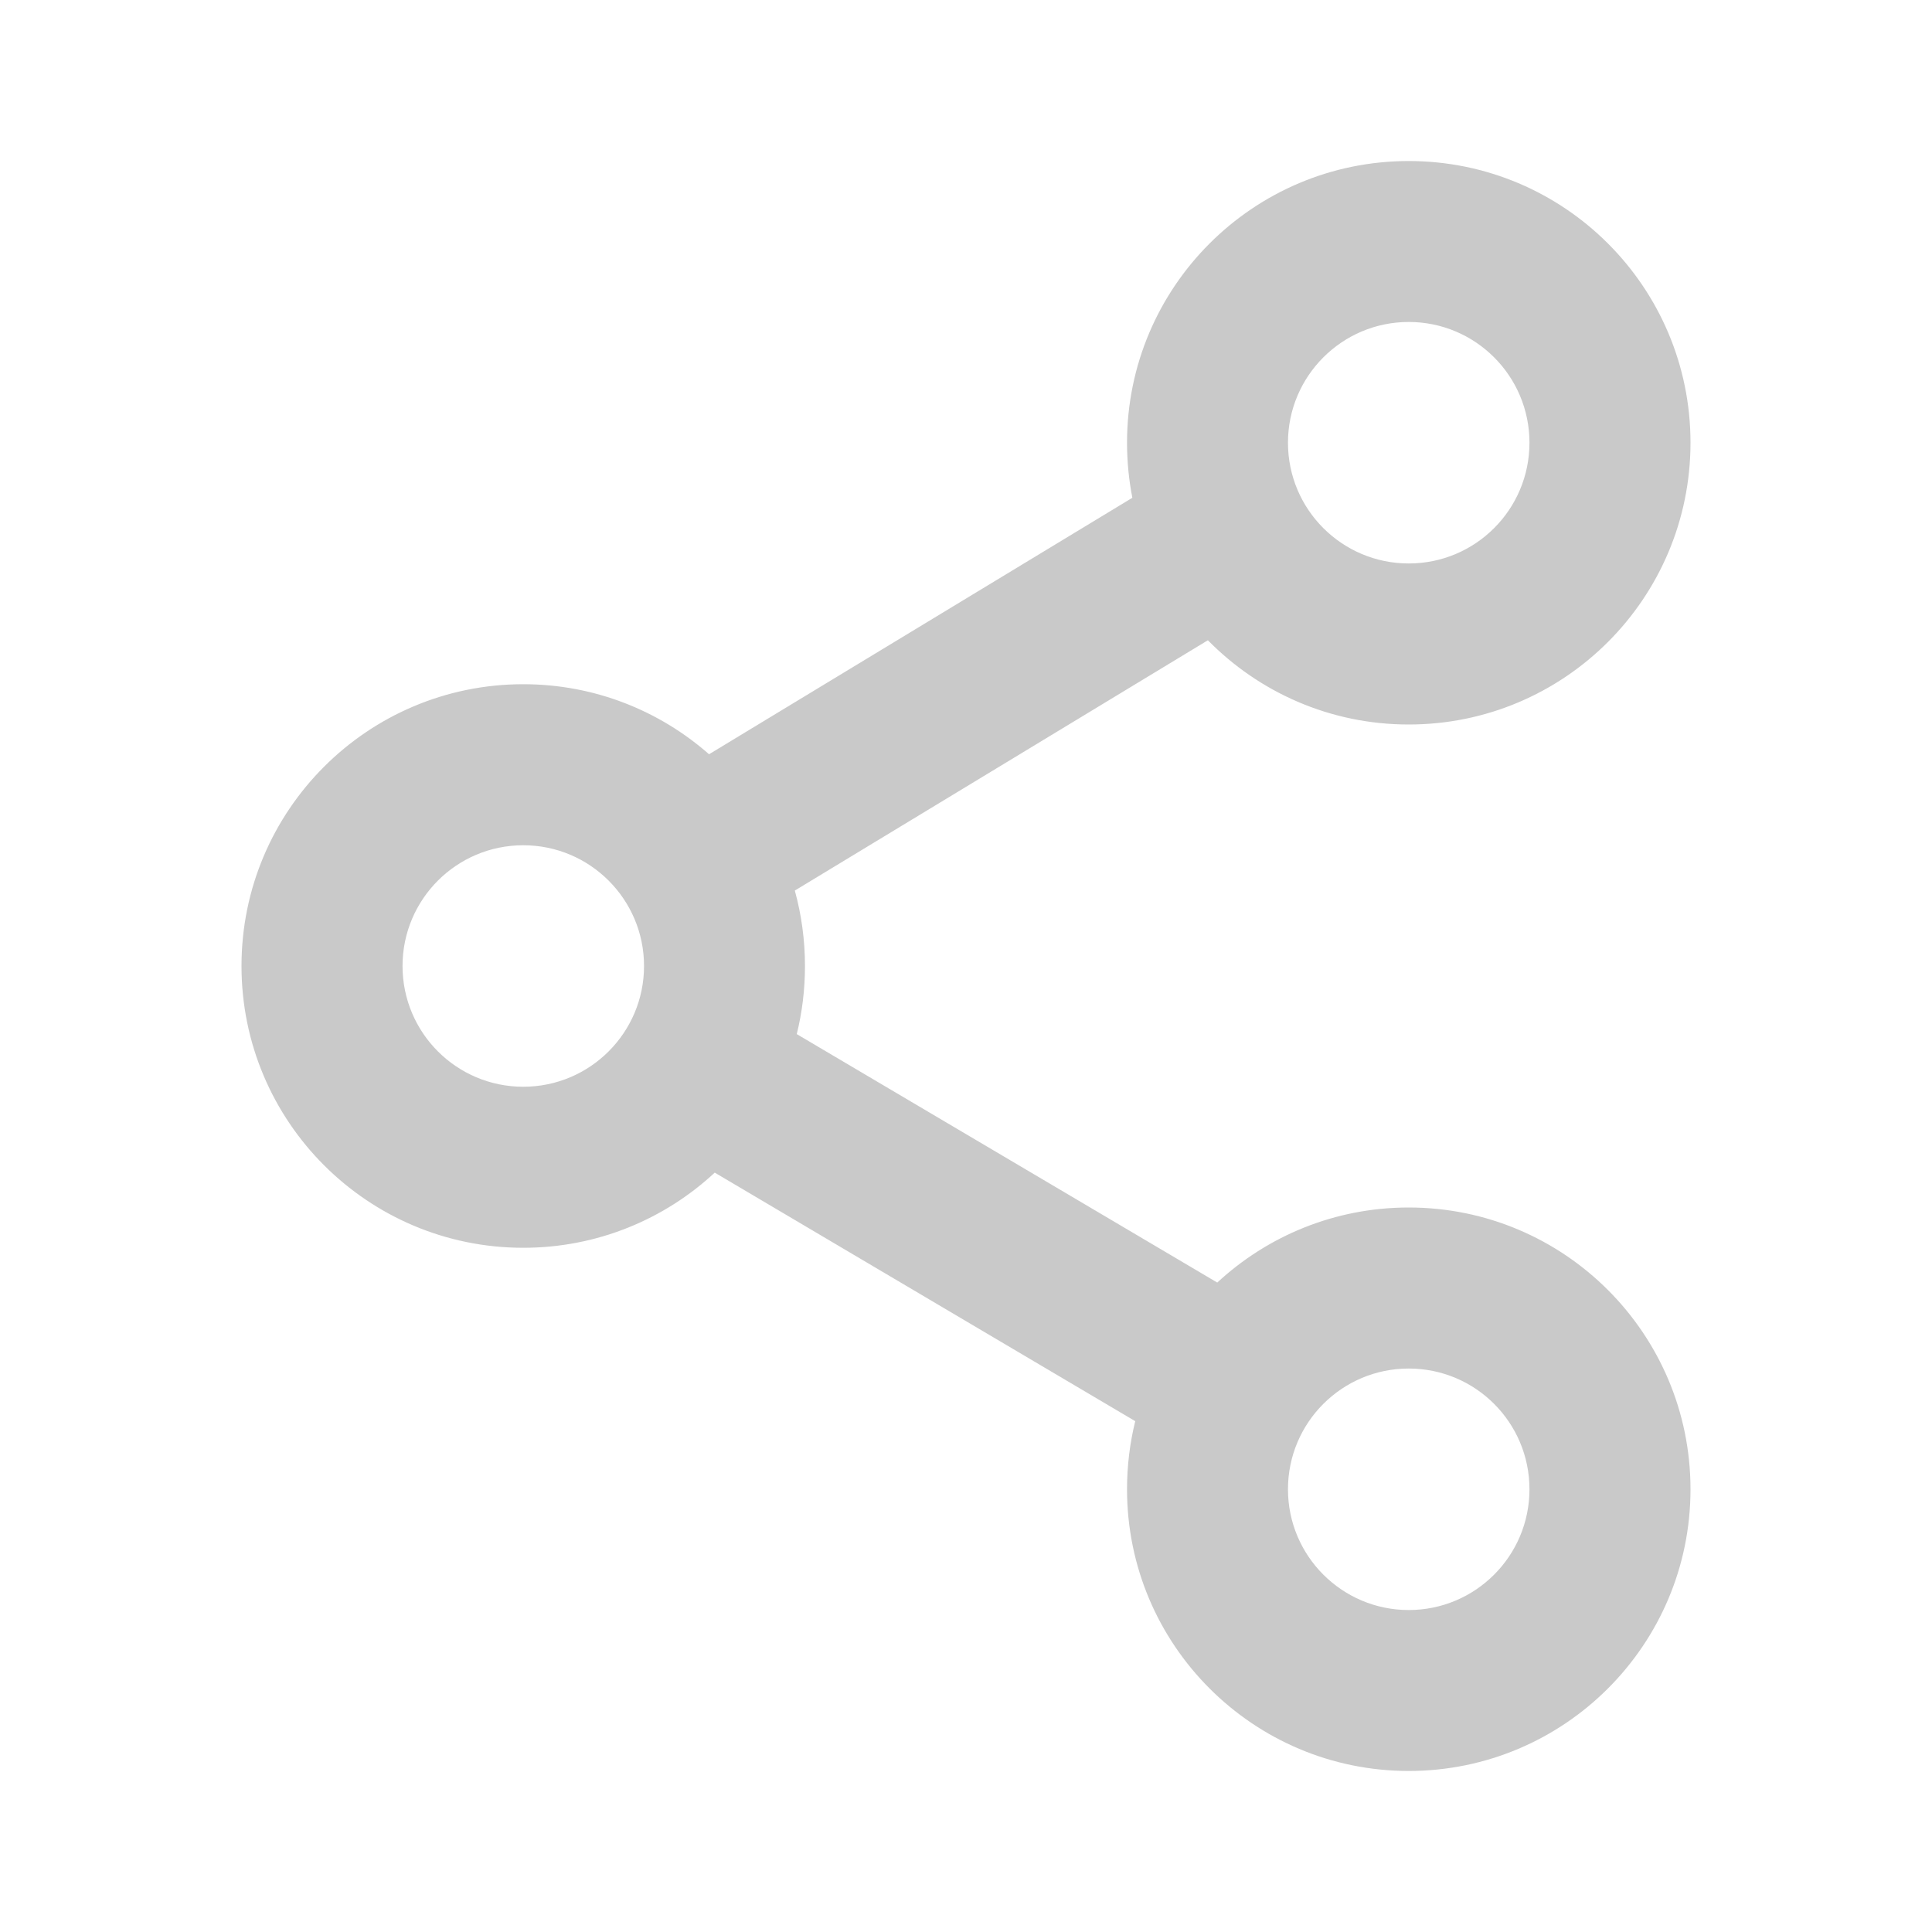
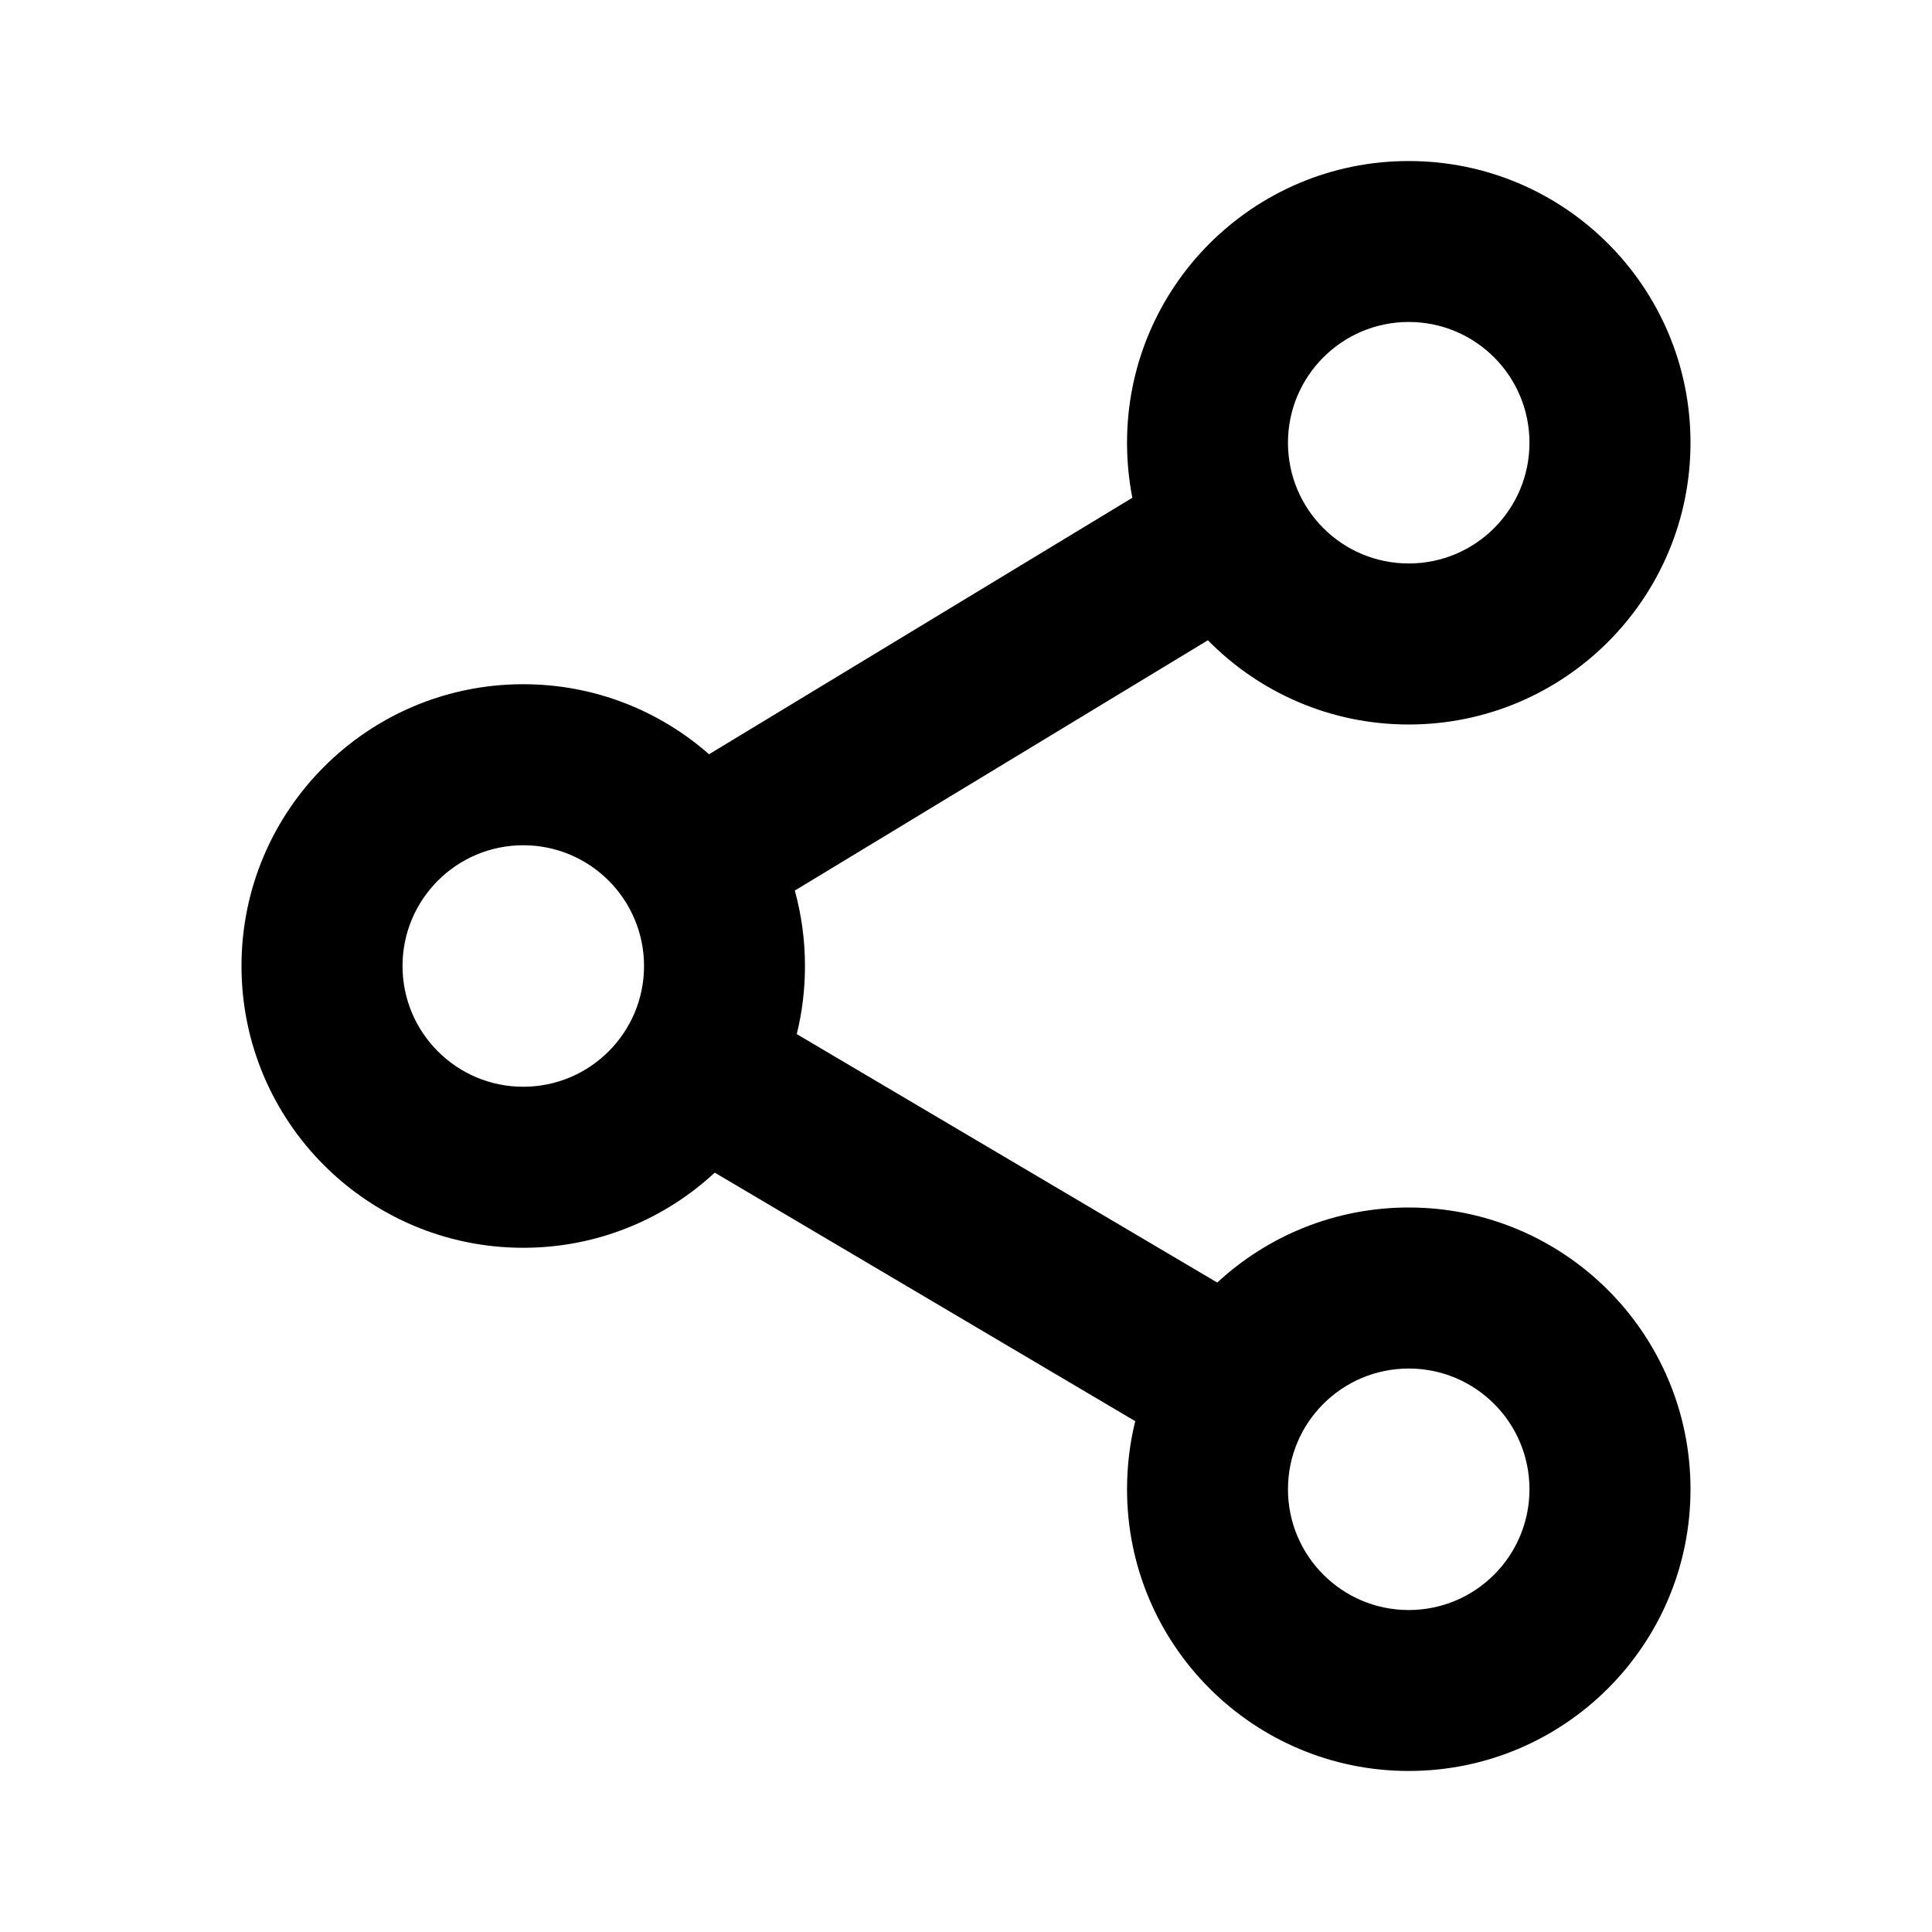
- <svg xmlns="http://www.w3.org/2000/svg" width="20" height="20" viewBox="0 0 20 20" fill="none">
-   <path fill-rule="evenodd" clip-rule="evenodd" d="M11.667 4.583C11.667 2.972 12.973 1.667 14.583 1.667C16.194 1.667 17.5 2.972 17.5 4.583C17.5 6.194 16.194 7.5 14.583 7.5C13.769 7.5 13.033 7.166 12.504 6.628L8.228 9.219C8.296 9.467 8.333 9.729 8.333 10C8.333 10.243 8.304 10.479 8.248 10.705L12.601 13.277C13.121 12.795 13.818 12.5 14.583 12.5C16.194 12.5 17.5 13.806 17.5 15.417C17.5 17.027 16.194 18.333 14.583 18.333C12.973 18.333 11.667 17.027 11.667 15.417C11.667 15.174 11.696 14.938 11.752 14.712L7.399 12.139C6.879 12.622 6.182 12.917 5.417 12.917C3.806 12.917 2.5 11.611 2.5 10C2.5 8.389 3.806 7.083 5.417 7.083C6.154 7.083 6.827 7.357 7.34 7.808L11.722 5.153C11.686 4.969 11.667 4.778 11.667 4.583ZM14.583 3.333C13.893 3.333 13.333 3.893 13.333 4.583C13.333 5.274 13.893 5.833 14.583 5.833C15.274 5.833 15.833 5.274 15.833 4.583C15.833 3.893 15.274 3.333 14.583 3.333ZM5.417 8.75C4.726 8.75 4.167 9.31 4.167 10C4.167 10.69 4.726 11.25 5.417 11.25C6.107 11.25 6.667 10.69 6.667 10C6.667 9.31 6.107 8.75 5.417 8.75ZM14.583 14.167C13.893 14.167 13.333 14.726 13.333 15.417C13.333 16.107 13.893 16.667 14.583 16.667C15.274 16.667 15.833 16.107 15.833 15.417C15.833 14.726 15.274 14.167 14.583 14.167Z" fill="#C9C9C9" />
+ <svg xmlns="http://www.w3.org/2000/svg" width="20" height="20" viewBox="0 0 20 20">
+   <path fill-rule="evenodd" clip-rule="evenodd" d="M11.667 4.583C11.667 2.972 12.973 1.667 14.583 1.667C16.194 1.667 17.5 2.972 17.5 4.583C17.5 6.194 16.194 7.5 14.583 7.5C13.769 7.5 13.033 7.166 12.504 6.628L8.228 9.219C8.296 9.467 8.333 9.729 8.333 10C8.333 10.243 8.304 10.479 8.248 10.705L12.601 13.277C13.121 12.795 13.818 12.5 14.583 12.5C16.194 12.5 17.5 13.806 17.5 15.417C17.5 17.027 16.194 18.333 14.583 18.333C12.973 18.333 11.667 17.027 11.667 15.417C11.667 15.174 11.696 14.938 11.752 14.712L7.399 12.139C6.879 12.622 6.182 12.917 5.417 12.917C3.806 12.917 2.5 11.611 2.5 10C2.5 8.389 3.806 7.083 5.417 7.083C6.154 7.083 6.827 7.357 7.34 7.808L11.722 5.153C11.686 4.969 11.667 4.778 11.667 4.583ZM14.583 3.333C13.893 3.333 13.333 3.893 13.333 4.583C13.333 5.274 13.893 5.833 14.583 5.833C15.274 5.833 15.833 5.274 15.833 4.583C15.833 3.893 15.274 3.333 14.583 3.333ZM5.417 8.75C4.726 8.75 4.167 9.31 4.167 10C4.167 10.69 4.726 11.25 5.417 11.25C6.107 11.25 6.667 10.69 6.667 10C6.667 9.31 6.107 8.75 5.417 8.75ZM14.583 14.167C13.893 14.167 13.333 14.726 13.333 15.417C13.333 16.107 13.893 16.667 14.583 16.667C15.274 16.667 15.833 16.107 15.833 15.417C15.833 14.726 15.274 14.167 14.583 14.167Z" />
</svg>
